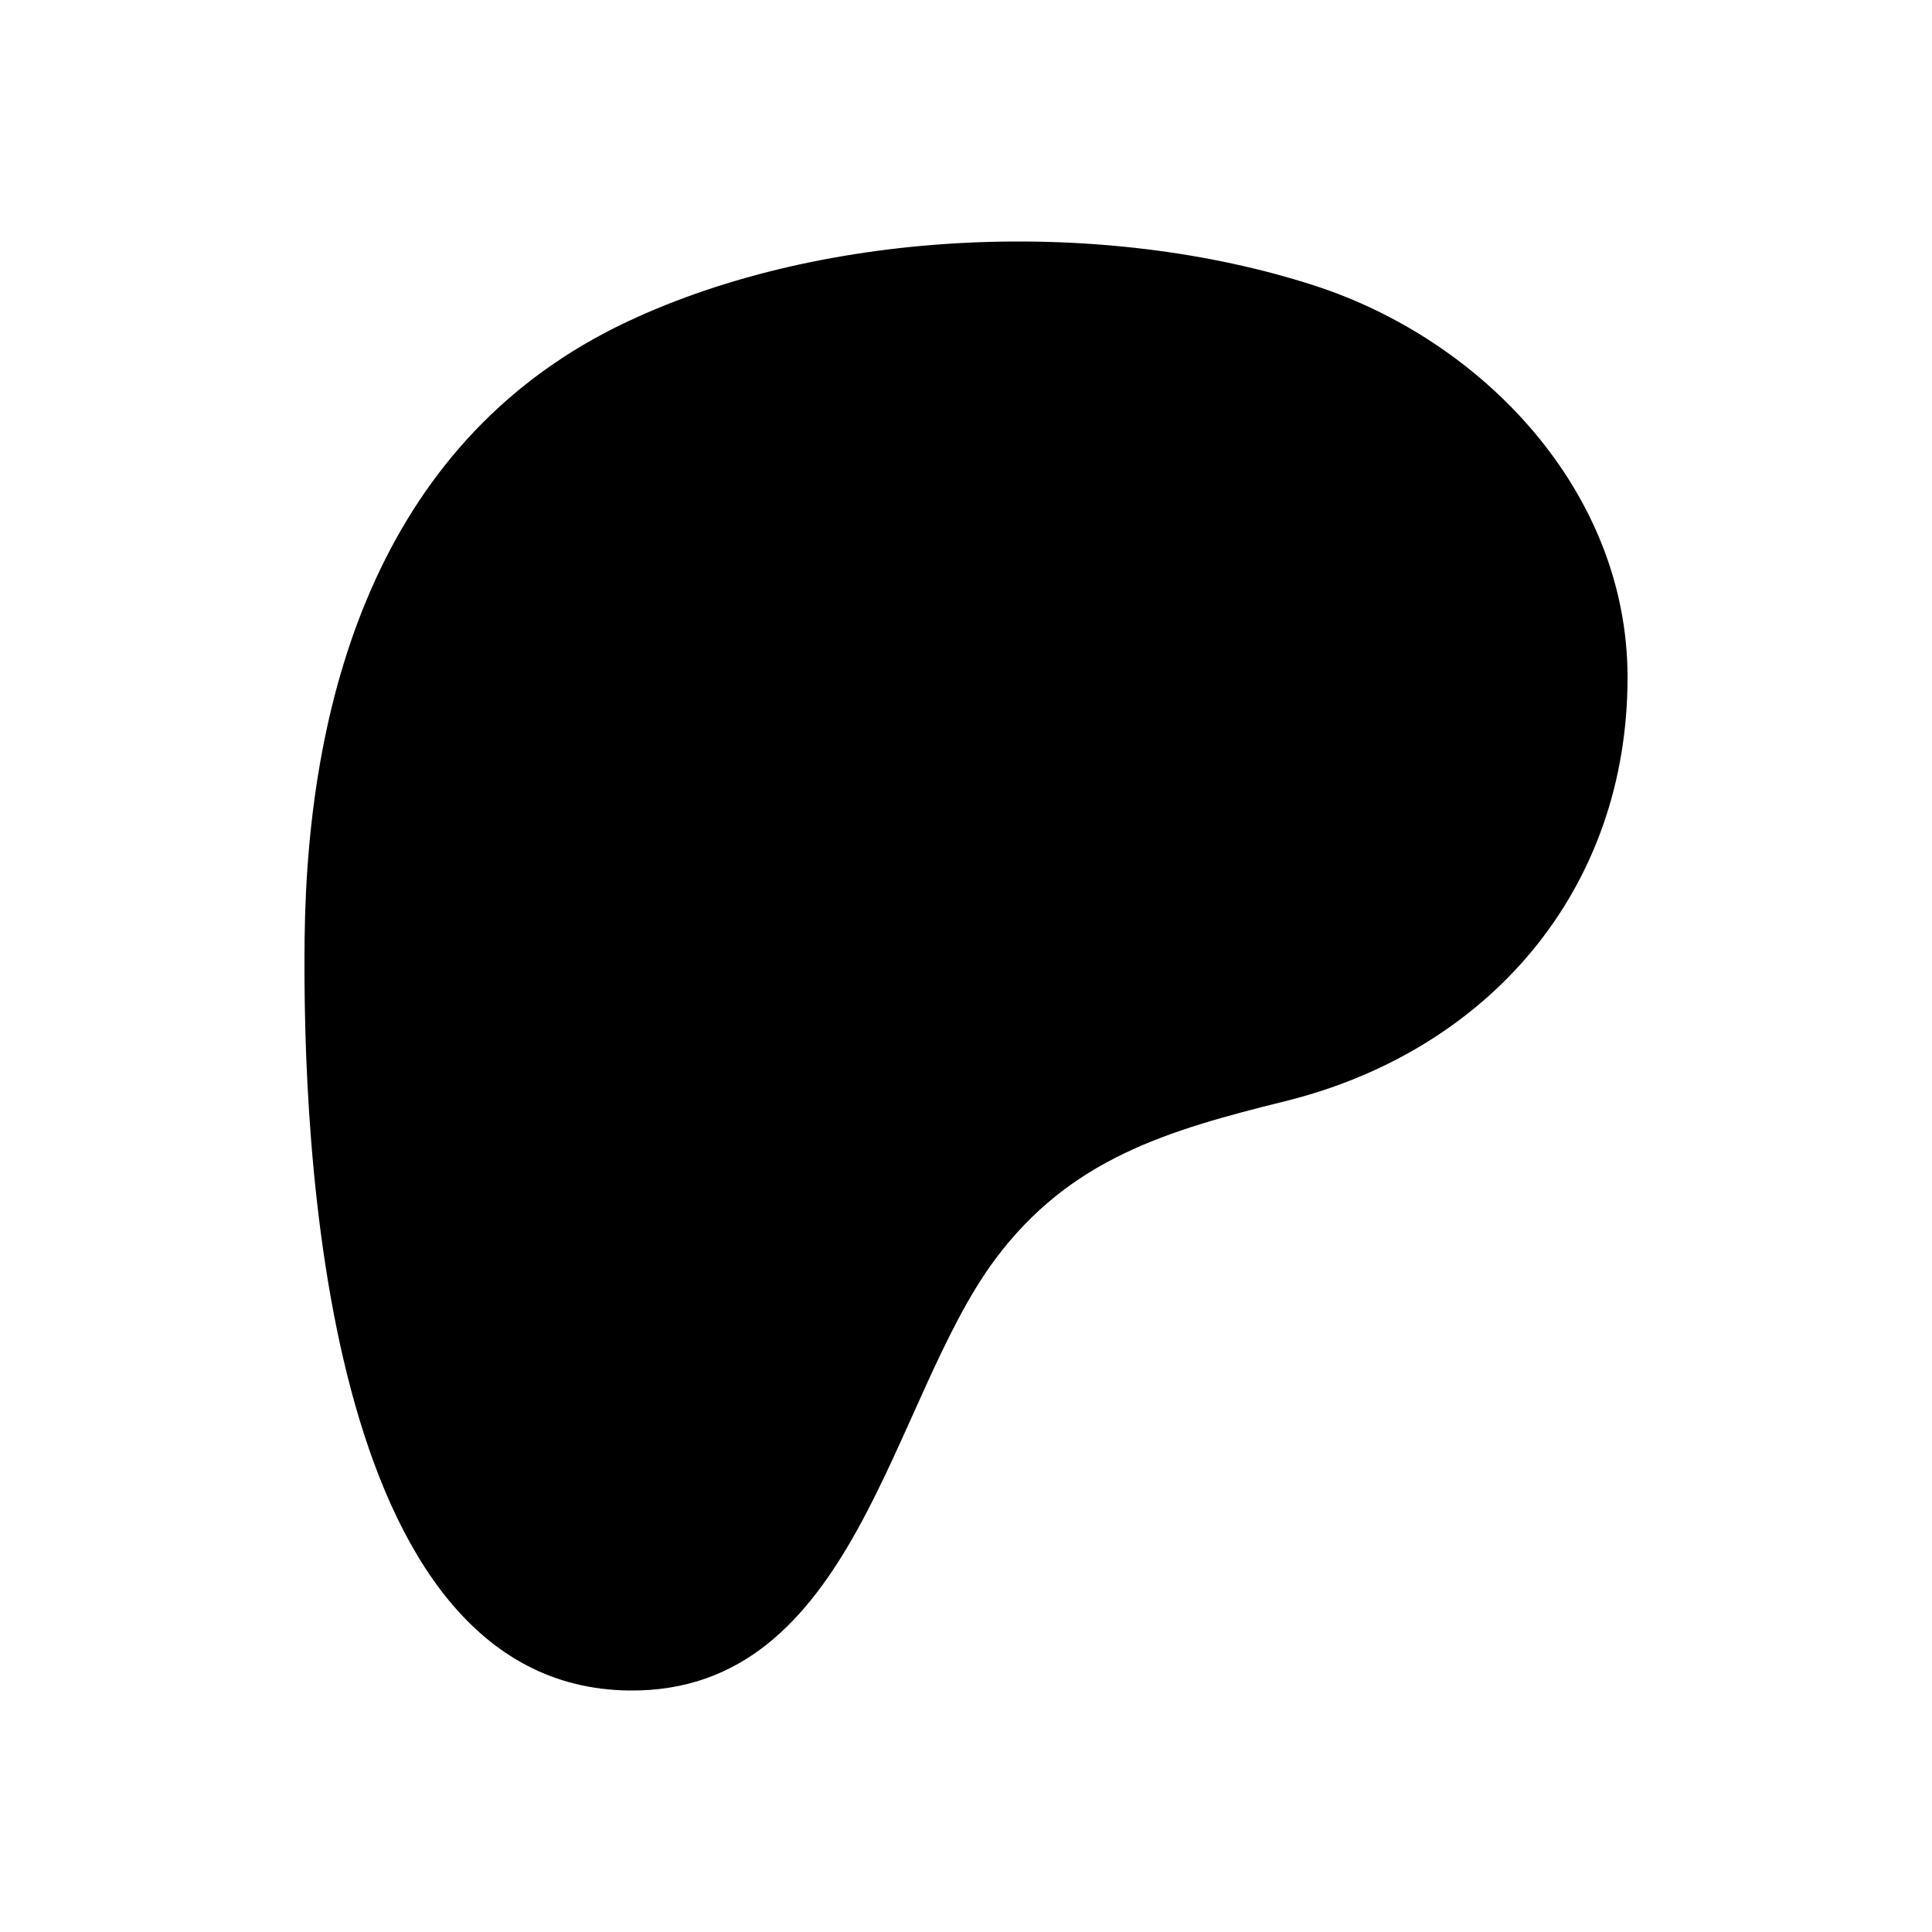
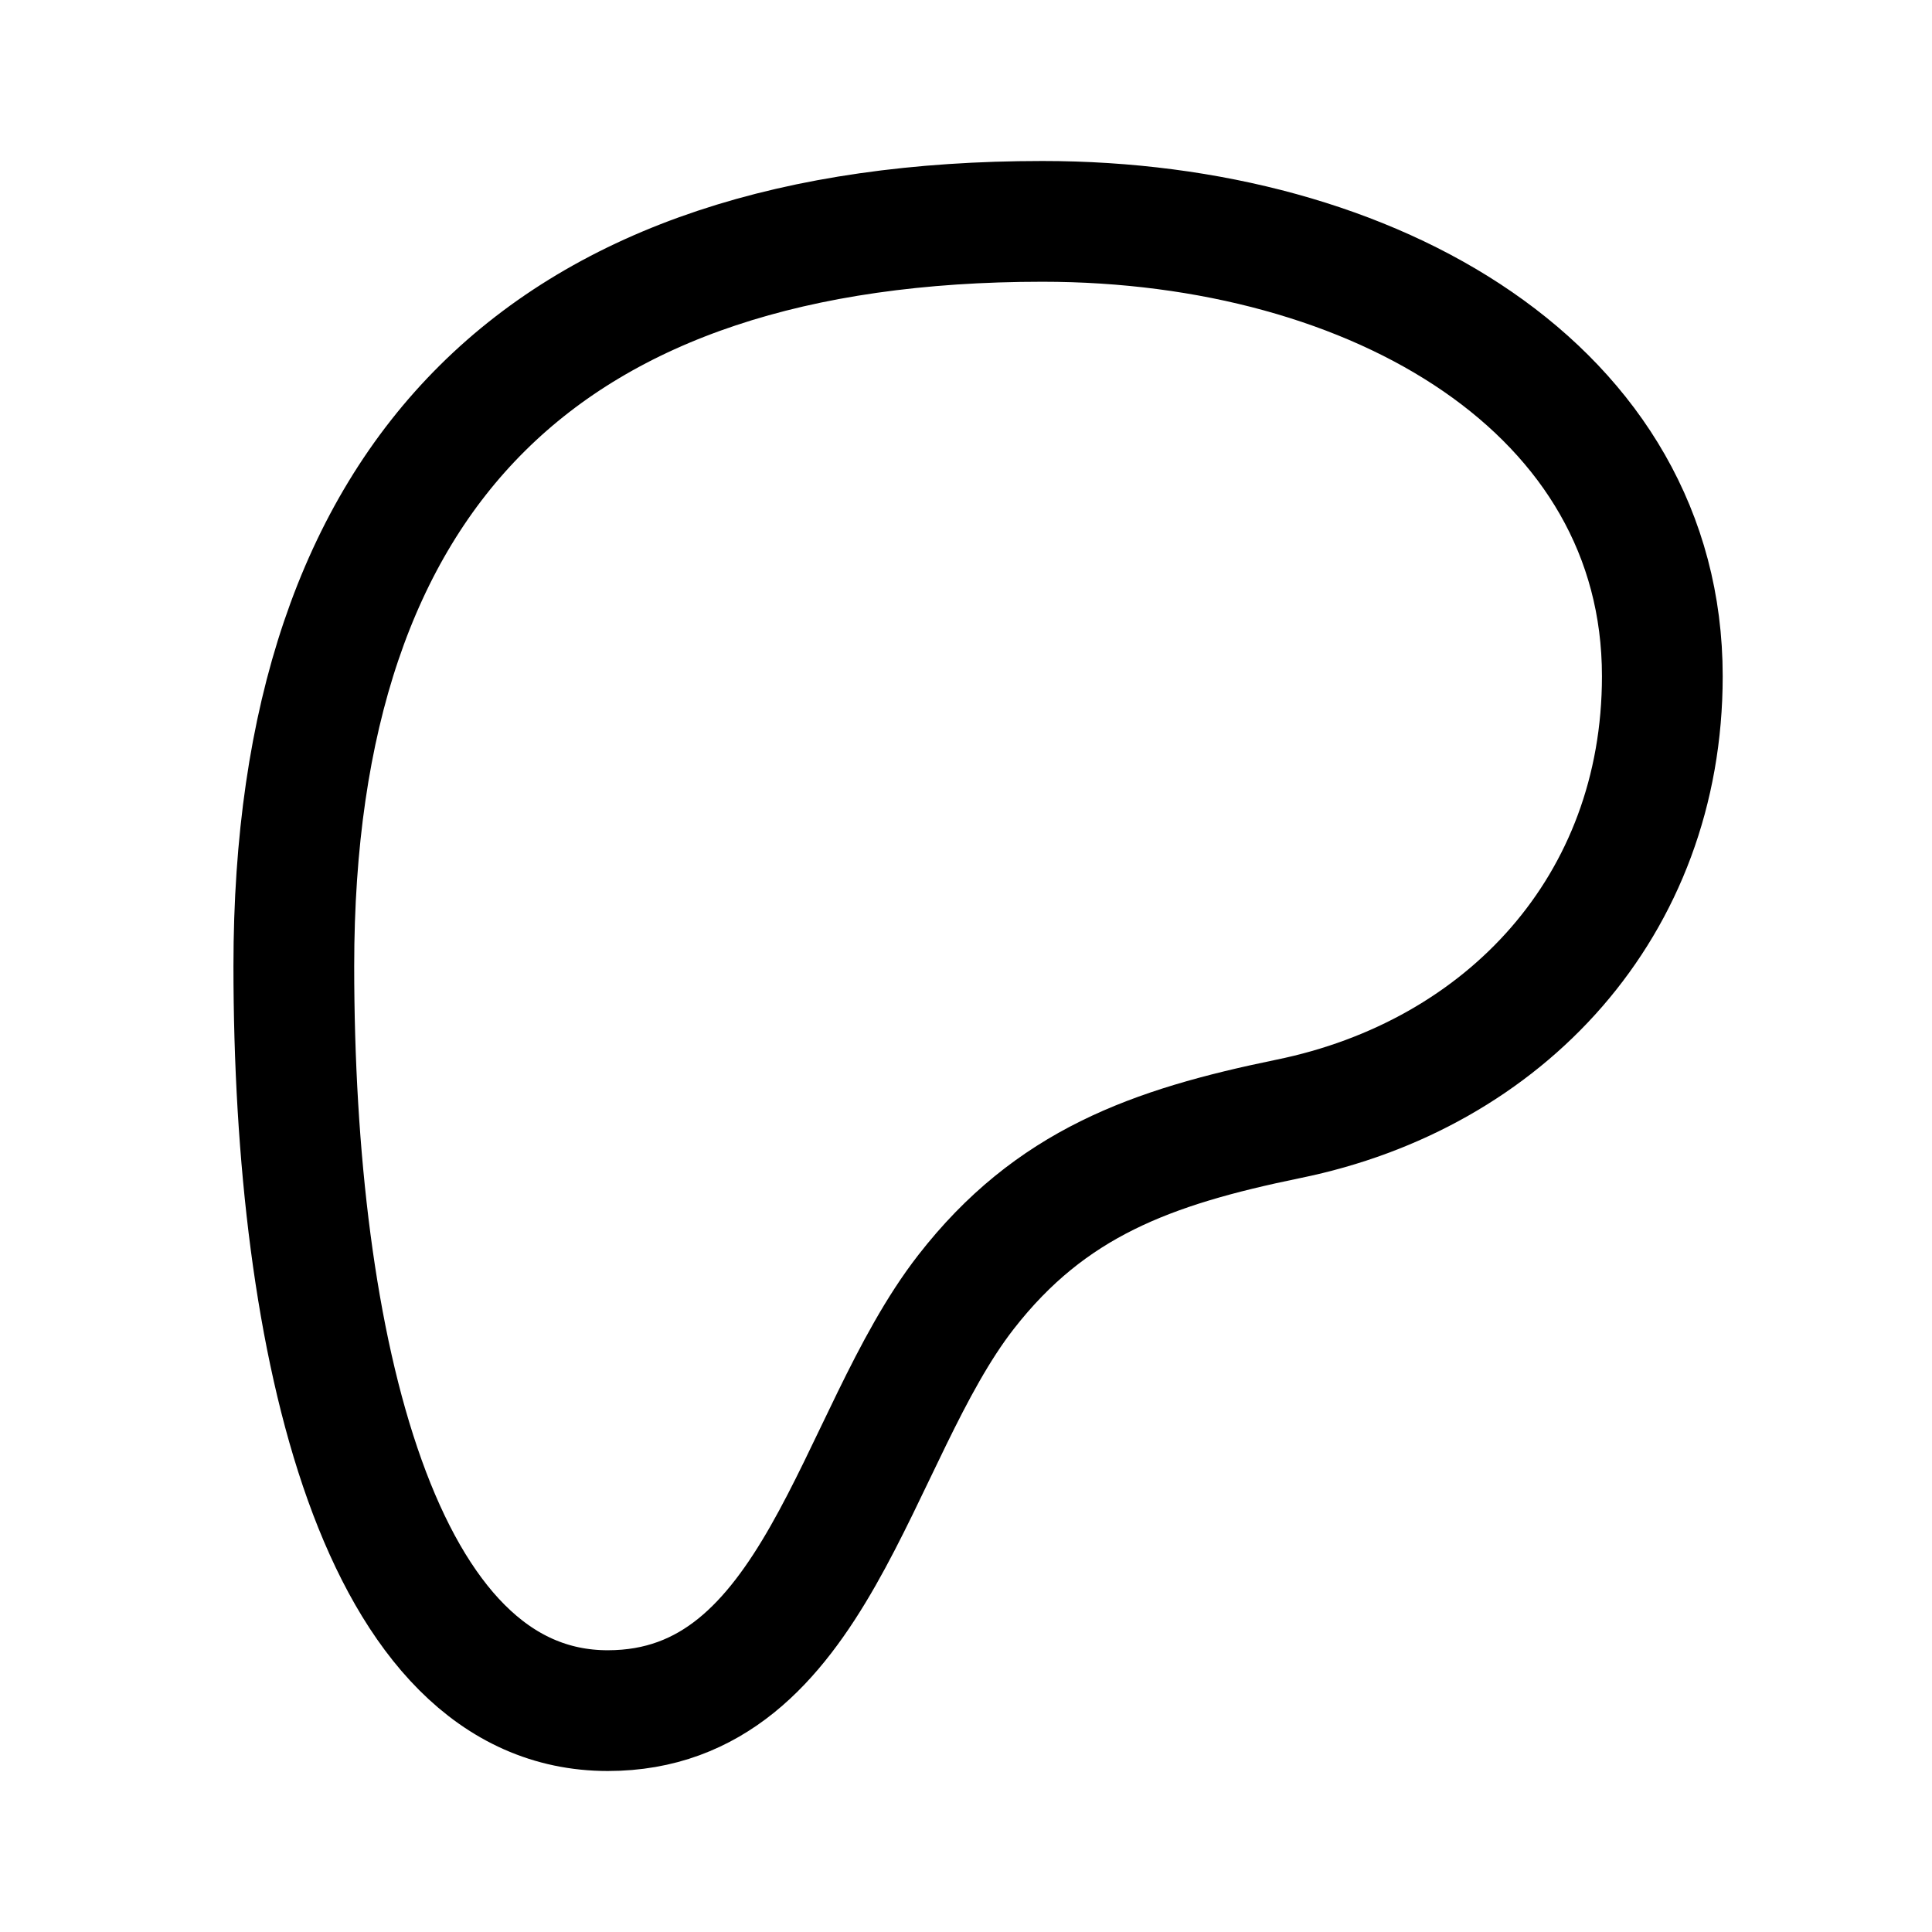
- <svg xmlns="http://www.w3.org/2000/svg" width="24" height="24" viewBox="0 0 24 24" fill="currentColor">
-   <path d="M20.218 8.407c-0.003-2.298-1.793-4.182-3.894-4.861-2.608-0.844-6.048-0.722-8.538 0.453C4.768 5.423 3.82 8.543 3.784 11.655c-0.029 2.558 0.227 9.297 4.027 9.345 2.824 0.035 3.245-3.603 4.551-5.356 0.93-1.247 2.127-1.599 3.601-1.964 2.532-0.627 4.259-2.626 4.255-5.273" />
+ <svg xmlns="http://www.w3.org/2000/svg" width="24" height="24" viewBox="0 0 24 24" fill="none" stroke="currentColor" stroke-width="1.5" stroke-linecap="round" stroke-linejoin="round">
+   <path d="M20.65 8.4c0-3.55-3.55-5.65-7.7-5.65C6.8 2.75 3.65 5.85 3.65 12c0 4.7 1.05 9.25 3.9 9.25 2.6 0 3.05-3.4 4.45-5.2 1.05-1.35 2.3-1.8 4-2.15 2.7-.55 4.65-2.65 4.65-5.5Z" />
</svg>
